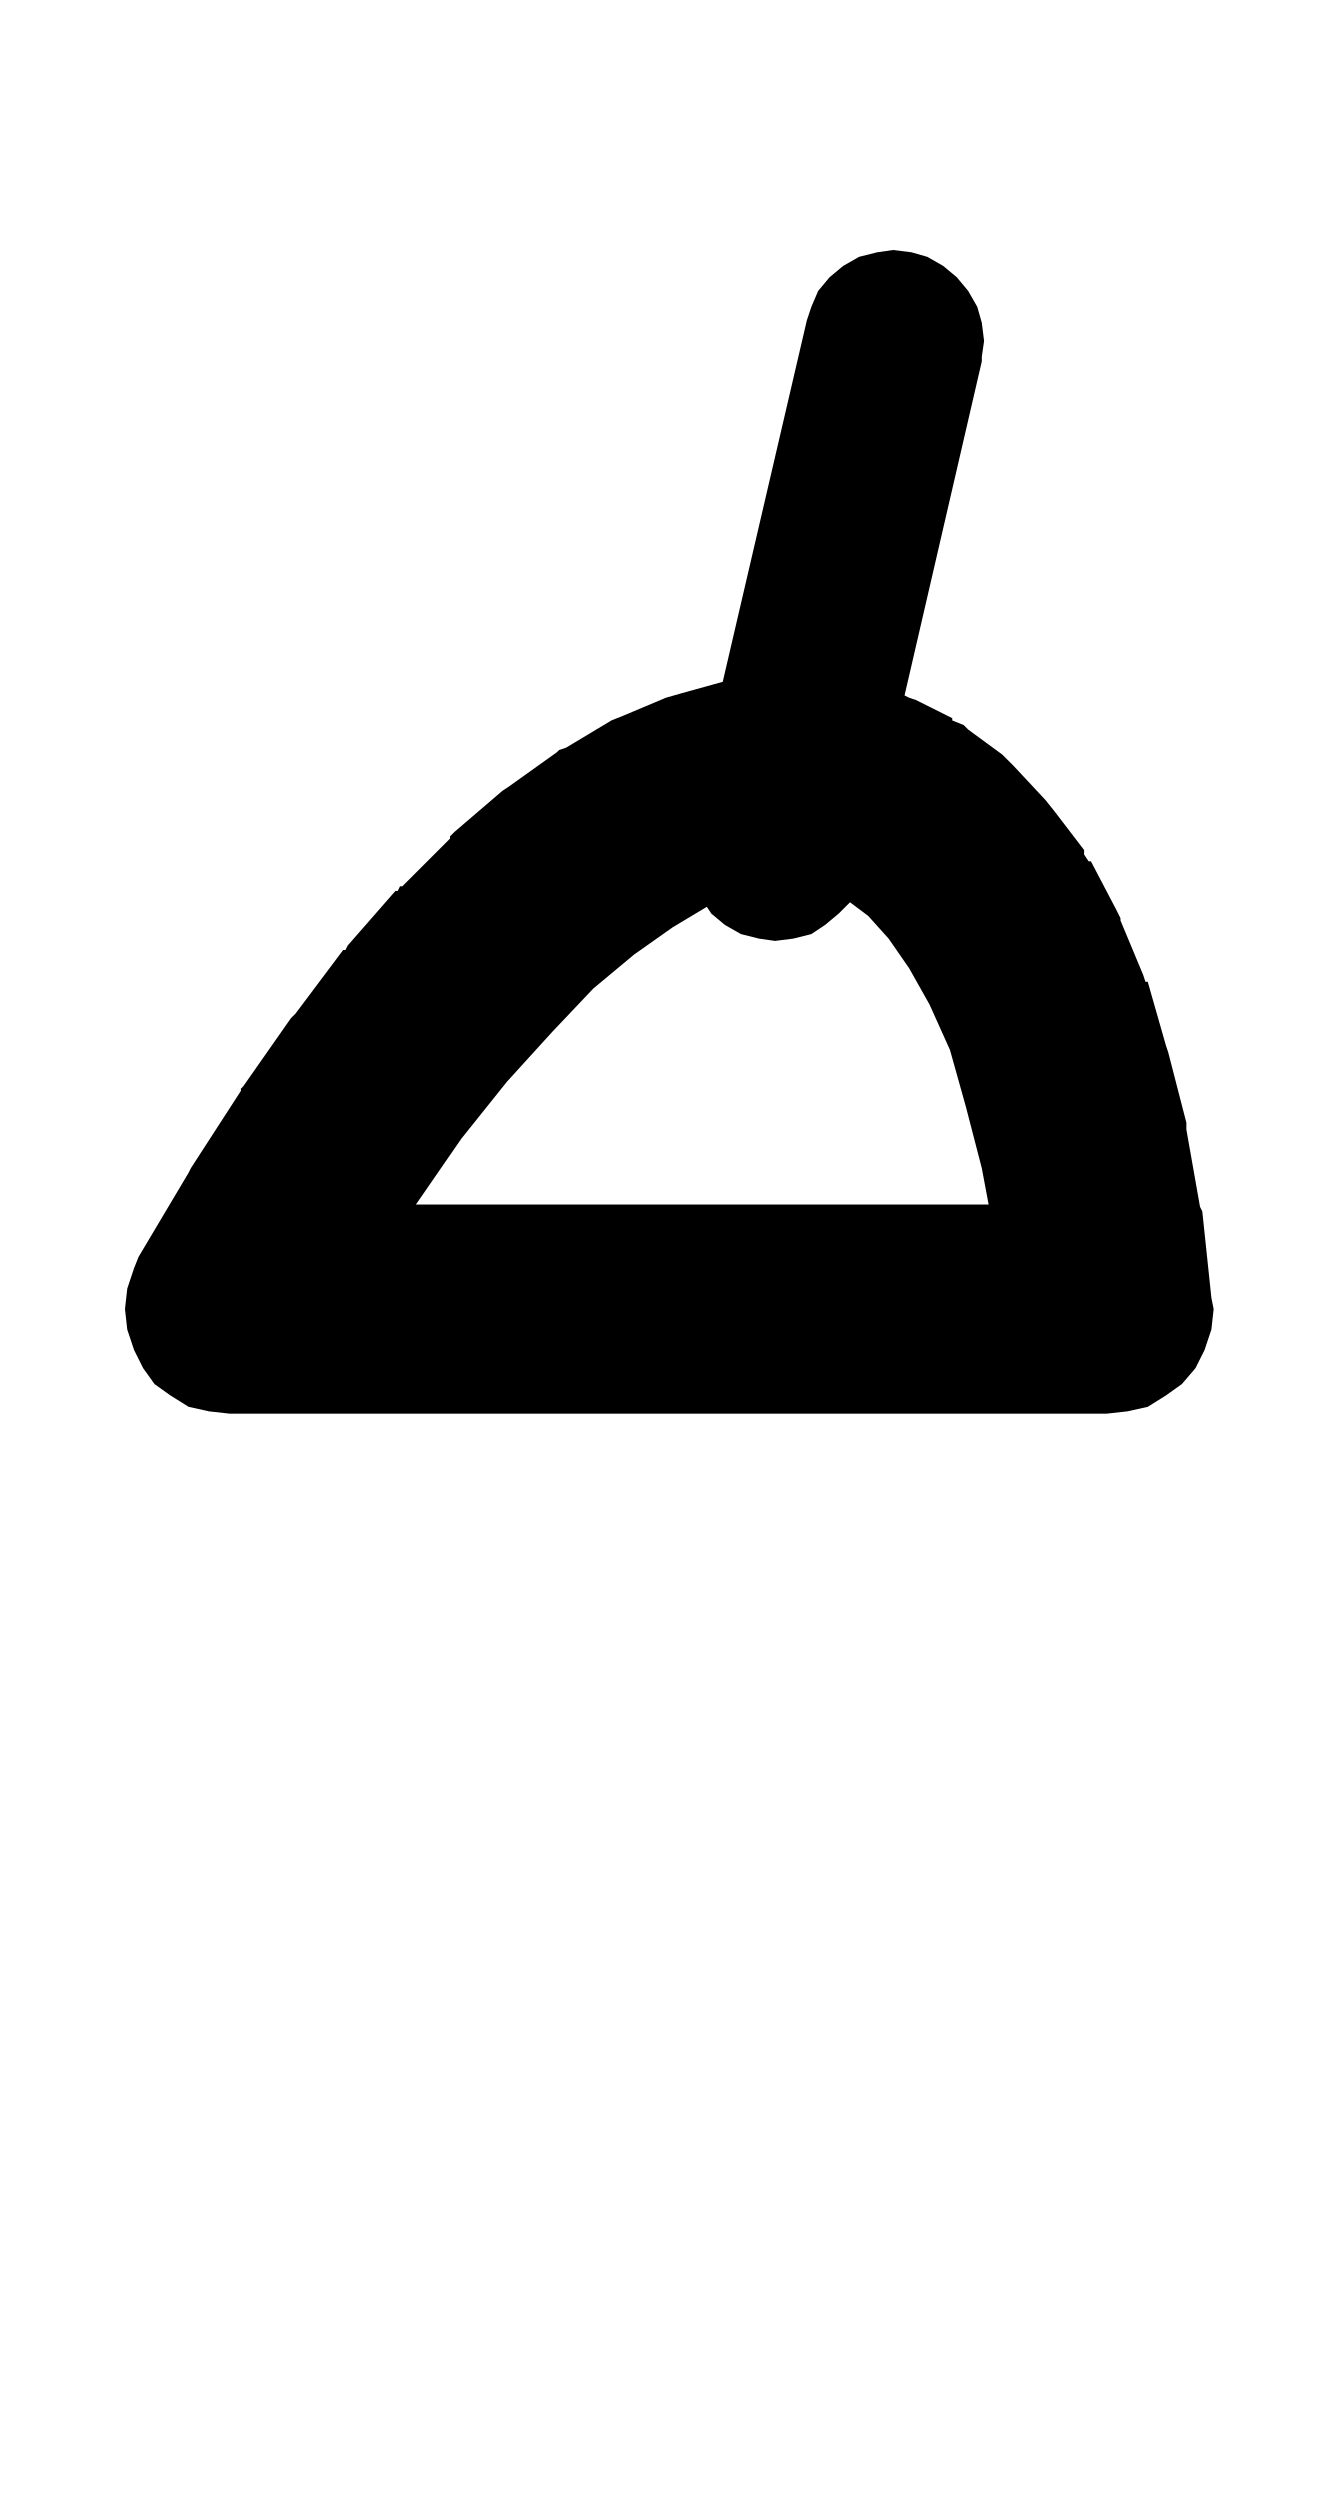
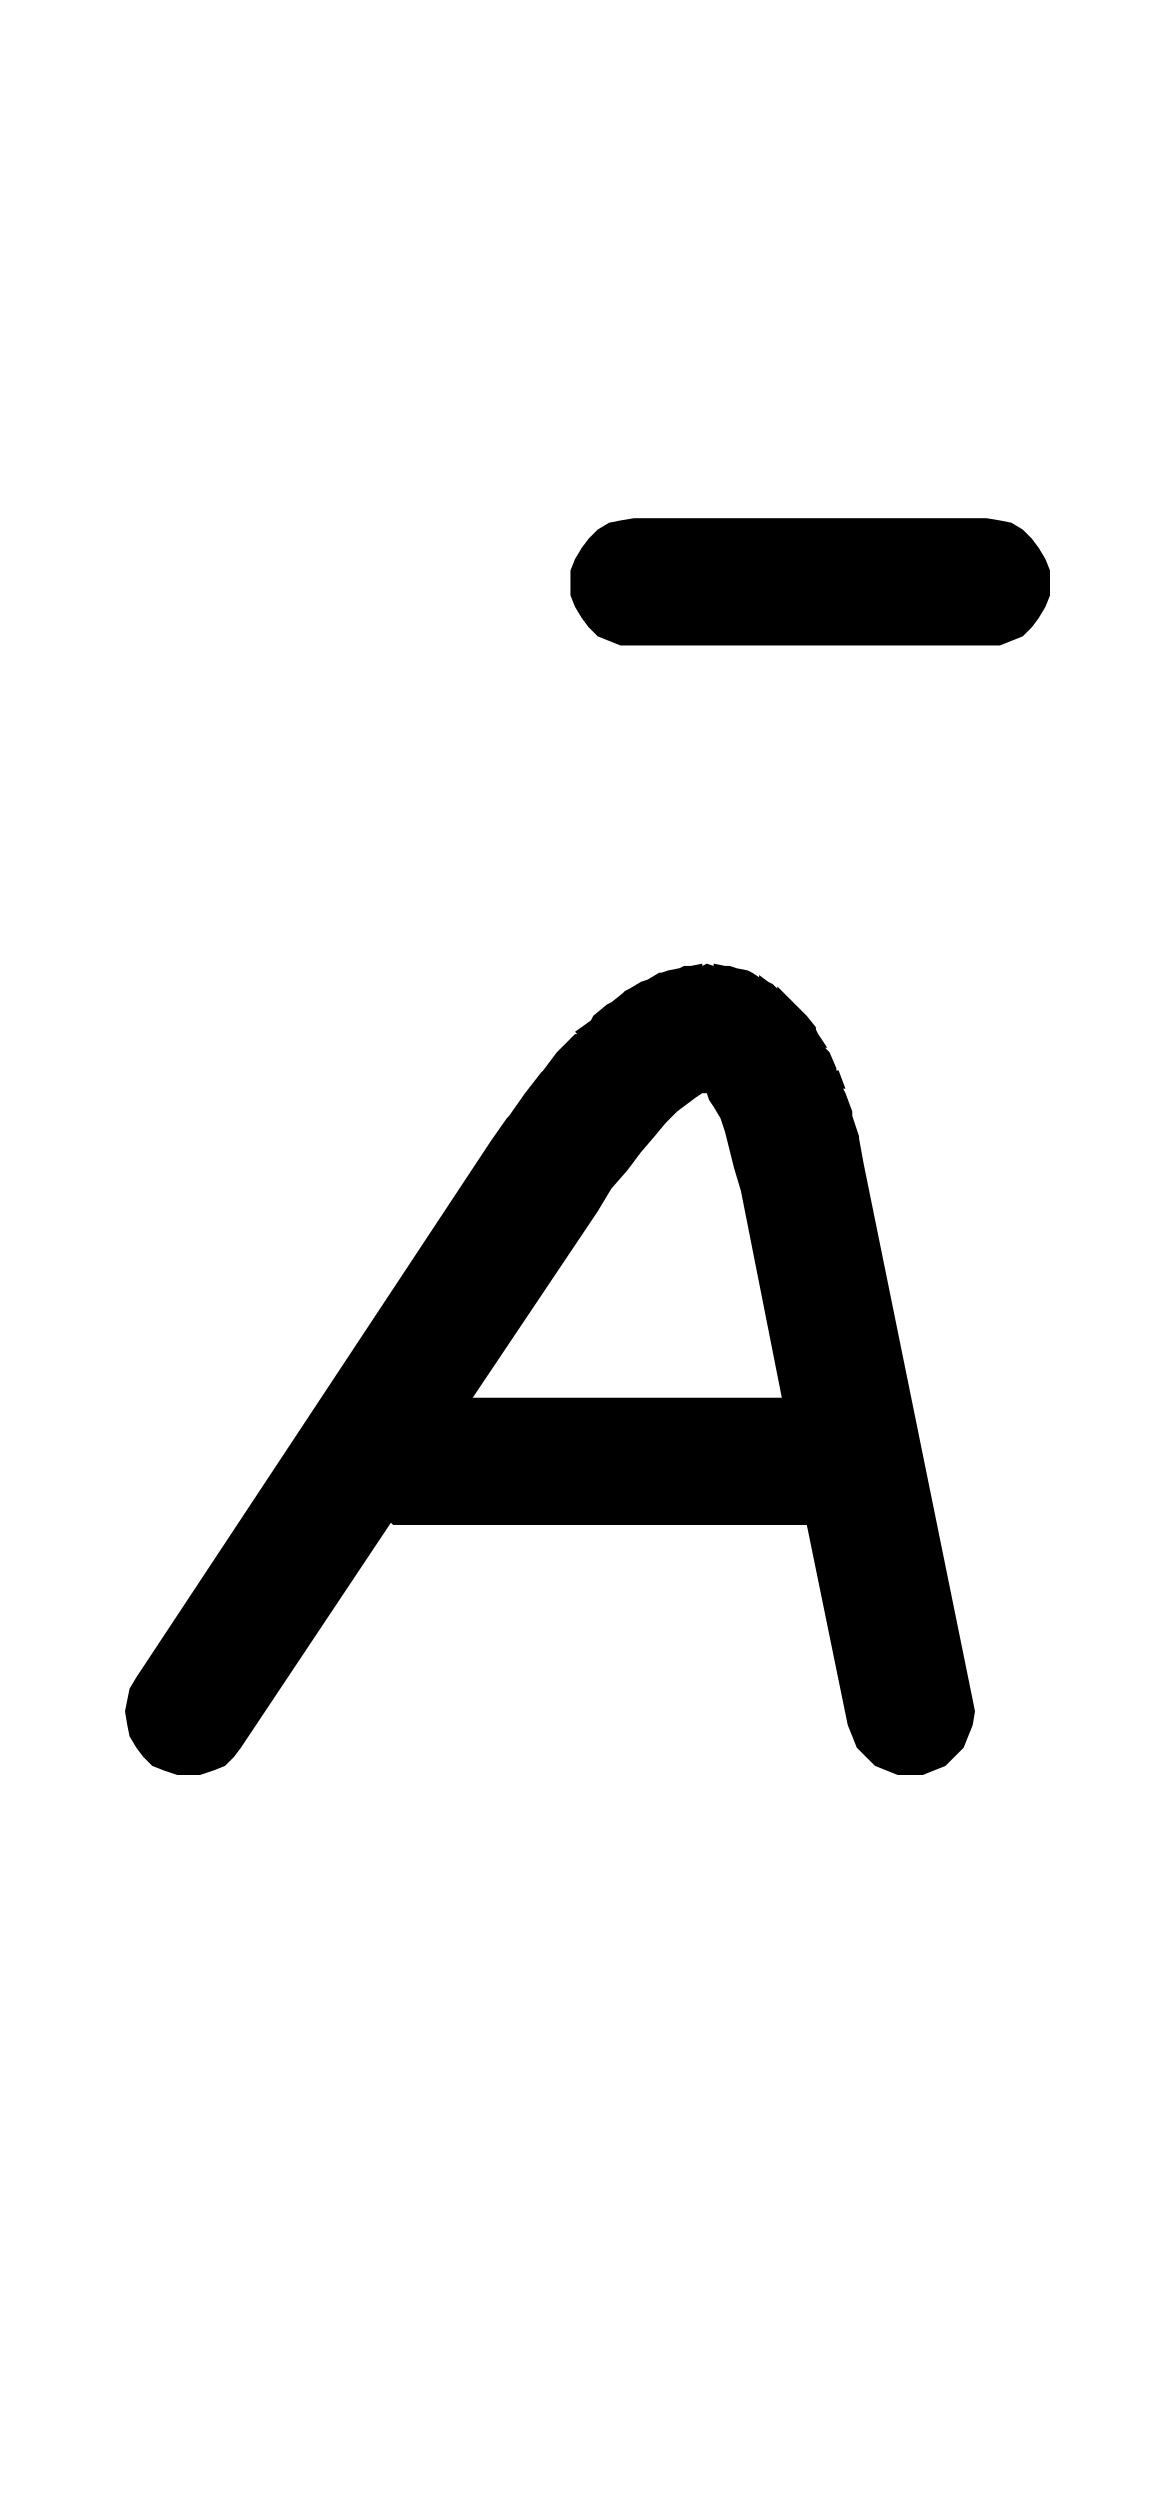
- <svg xmlns="http://www.w3.org/2000/svg" viewBox="0 -900 589 1100">
-   <path transform="scale(1,-1)" fill="currentColor" d="M61 347 83 384 84 386 106 420V421L107 422L128 452L130 454L151 482H152L153 484L174 508H175L176 510H177L198 531V532L200 534L221 552L224 554L245 569L246 570L249 571L269 583L274 585L293 593L300 595L318 600L355 759L357 765L360 772L365 778L371 783L378 787L386 789L393 790L401 789L408 787L415 783L421 778L426 772L430 765L432 758L433 750L432 743V741L398 594L400 593L403 592L419 584V583L424 581L426 579L441 568L445 564L446 563L460 548L464 543L477 526V525V524L479 521H480L491 500L493 496V495L503 471L504 468H505L513 440L514 437L522 406V404V403L528 369L529 367L533 329L534 324L533 315L530 306L526 298L520 291L513 286L505 281L496 279L487 278H101L92 279L83 281L75 286L68 291L63 298L59 306L56 315L55 324L56 333L59 342ZM435 370 432 386 425 413 418 438 409 458 400 474 391 487 382 497 374 503 369 498 363 493 357 489 349 487 341 486 334 487 326 489 319 493 313 498 311 501 296 492 279 480 261 465 243 446 223 424 203 399 183 370Z" />
+ <svg xmlns="http://www.w3.org/2000/svg" viewBox="0 -900 517 1100">
+   <path transform="scale(1,-1)" fill="currentColor" d="M60 162 216 398 223 408 224 409 231 419 238 428 239 429 245 437 246 438 252 444 253 445H254L253 446L260 451L261 453L267 458L269 459L274 463L275 464L277 465L282 468L285 469L290 472H291L294 473L299 474L301 475H304L309 476V475L311 476L314 475V476L319 475H321L324 474L329 473L331 472L334 470V471L338 468L340 467L342 465V466L346 462L348 460L349 459L353 455L355 453L359 448V447L360 445L364 439H363L365 437L368 430V429H369L372 421H371L372 419L375 411V409L378 400V399L380 388L428 152L429 147L428 141L426 136L424 131L420 127L416 123L411 121L406 119H401H395L390 121L385 123L381 127L377 131L375 136L373 141L355 229H179H173L172 230L106 131L103 127L99 123L94 121L88 119H83H78L72 121L67 123L63 127L60 131L57 136L56 141L55 147L56 152L57 157ZM462 644V638L460 633L457 628L454 624L450 620L445 618L440 616H434H279H273L268 618L263 620L259 624L256 628L253 633L251 638V644V649L253 654L256 659L259 663L263 667L268 670L273 671L279 672H434L440 671L445 670L450 667L454 663L457 659L460 654L462 649ZM208 285H344L326 376L323 386L321 394L319 402L317 408L314 413L312 416L311 419H310H309L306 417L302 414L298 411L293 406L288 400L282 393L276 385L269 377L263 367Z" />
</svg>
